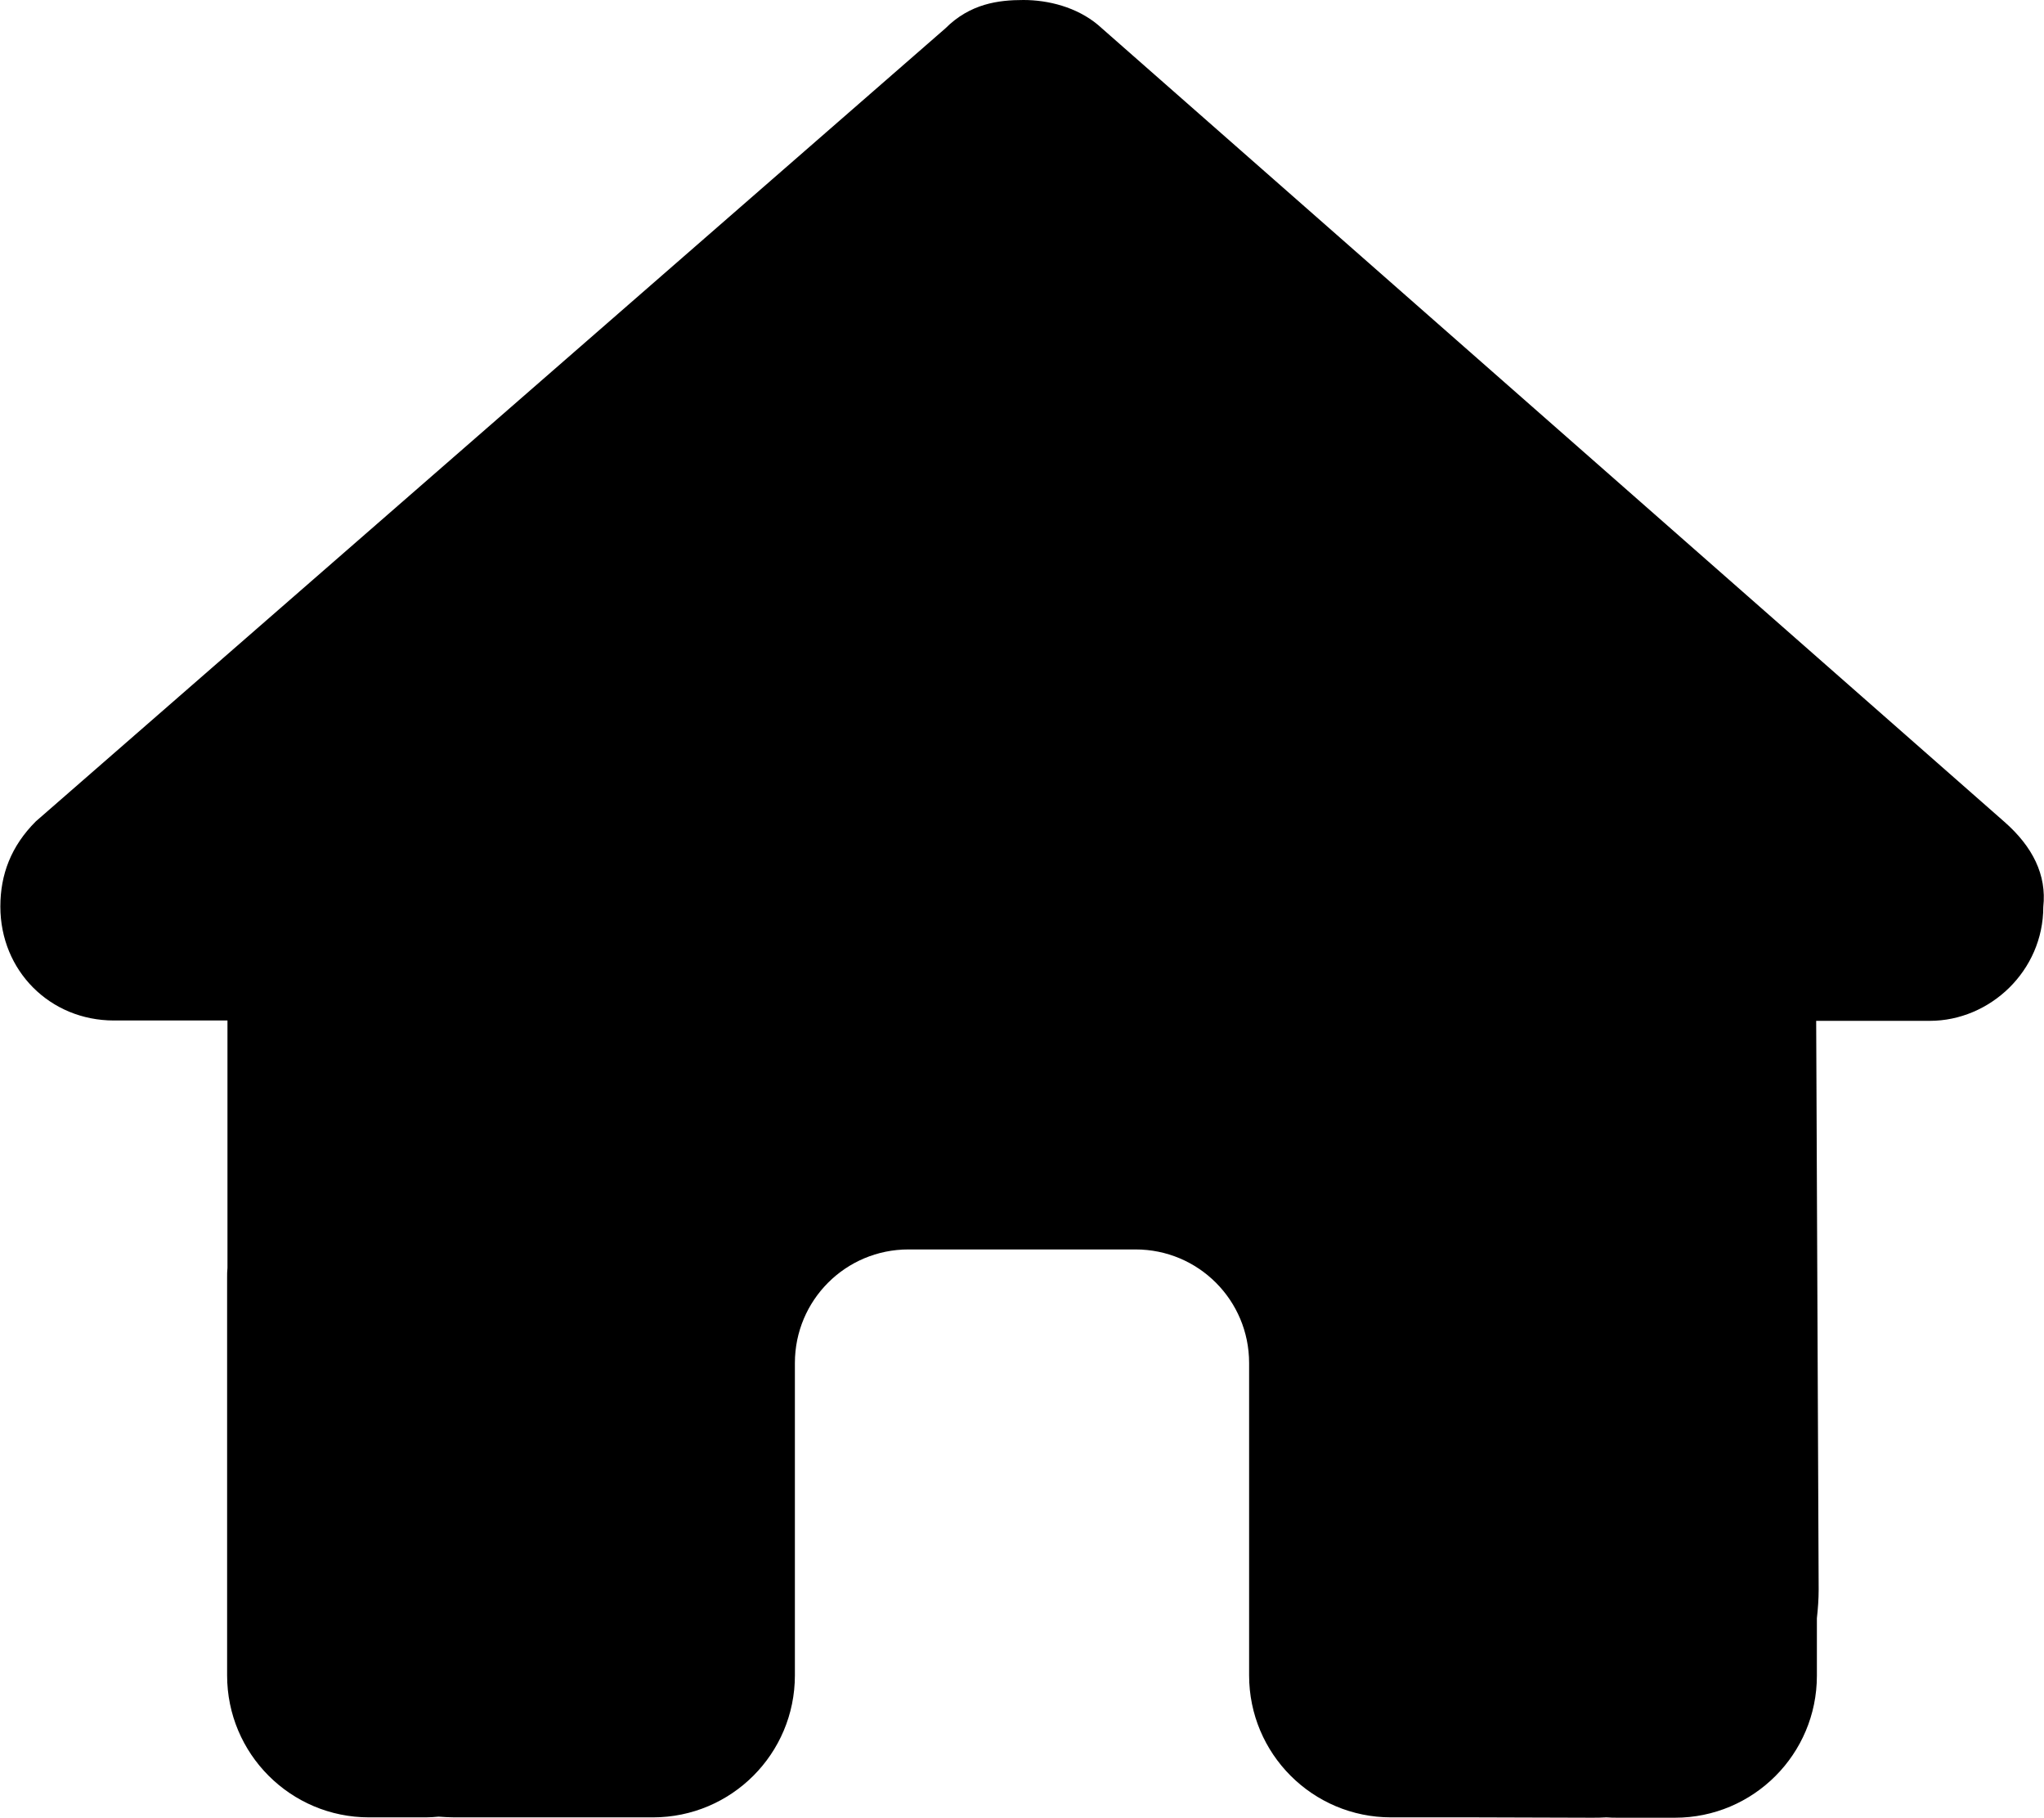
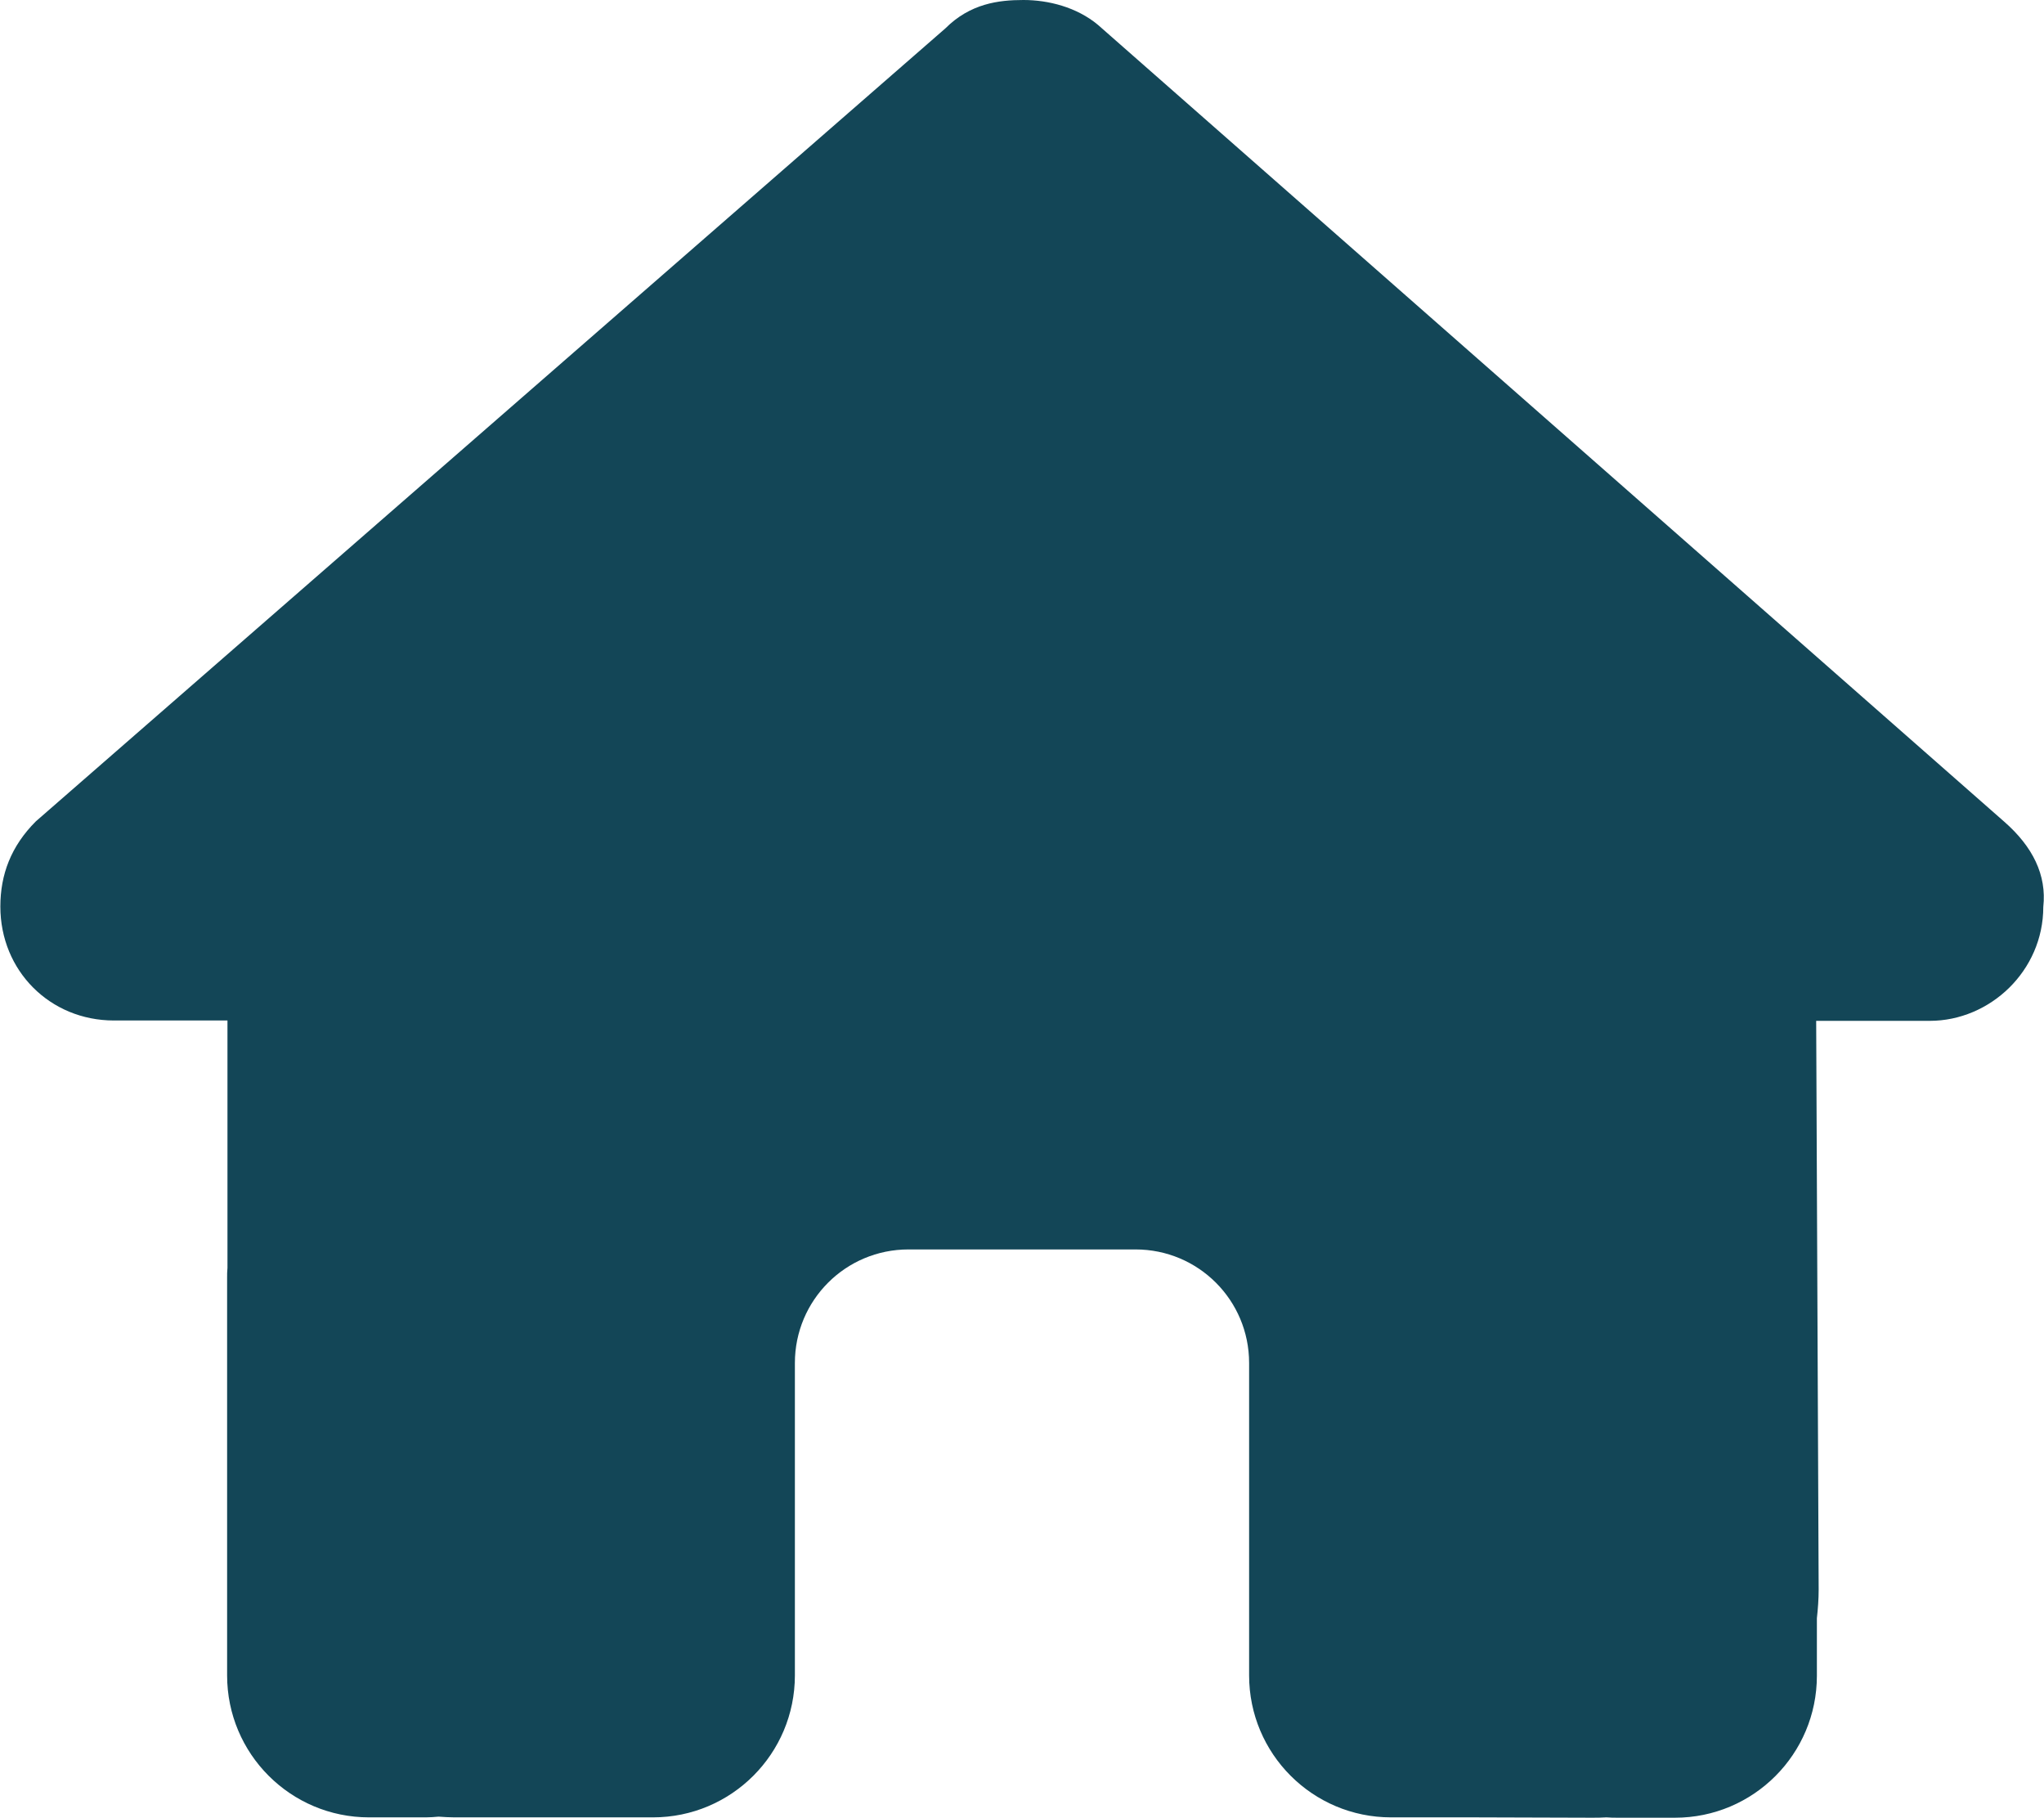
- <svg xmlns="http://www.w3.org/2000/svg" viewBox="0 0 576 512">
+ <svg xmlns="http://www.w3.org/2000/svg" fill="#134657" viewBox="0 0 576 512">
  <path d="M575.8 255.5c0 18-15 32.1-32 32.1l-32 0 .7 160.2c0 2.7-.2 5.4-.5 8.1l0 16.2c0 22.1-17.9 40-40 40l-16 0c-1.1 0-2.2 0-3.3-.1c-1.4 .1-2.8 .1-4.2 .1L416 512l-24 0c-22.1 0-40-17.9-40-40l0-24 0-64c0-17.7-14.3-32-32-32l-64 0c-17.7 0-32 14.3-32 32l0 64 0 24c0 22.1-17.9 40-40 40l-24 0-31.9 0c-1.5 0-3-.1-4.5-.2c-1.2 .1-2.4 .2-3.6 .2l-16 0c-22.1 0-40-17.9-40-40l0-112c0-.9 0-1.9 .1-2.8l0-69.7-32 0c-18 0-32-14-32-32.1c0-9 3-17 10-24L266.4 8c7-7 15-8 22-8s15 2 21 7L564.8 231.5c8 7 12 15 11 24z" />
</svg>
